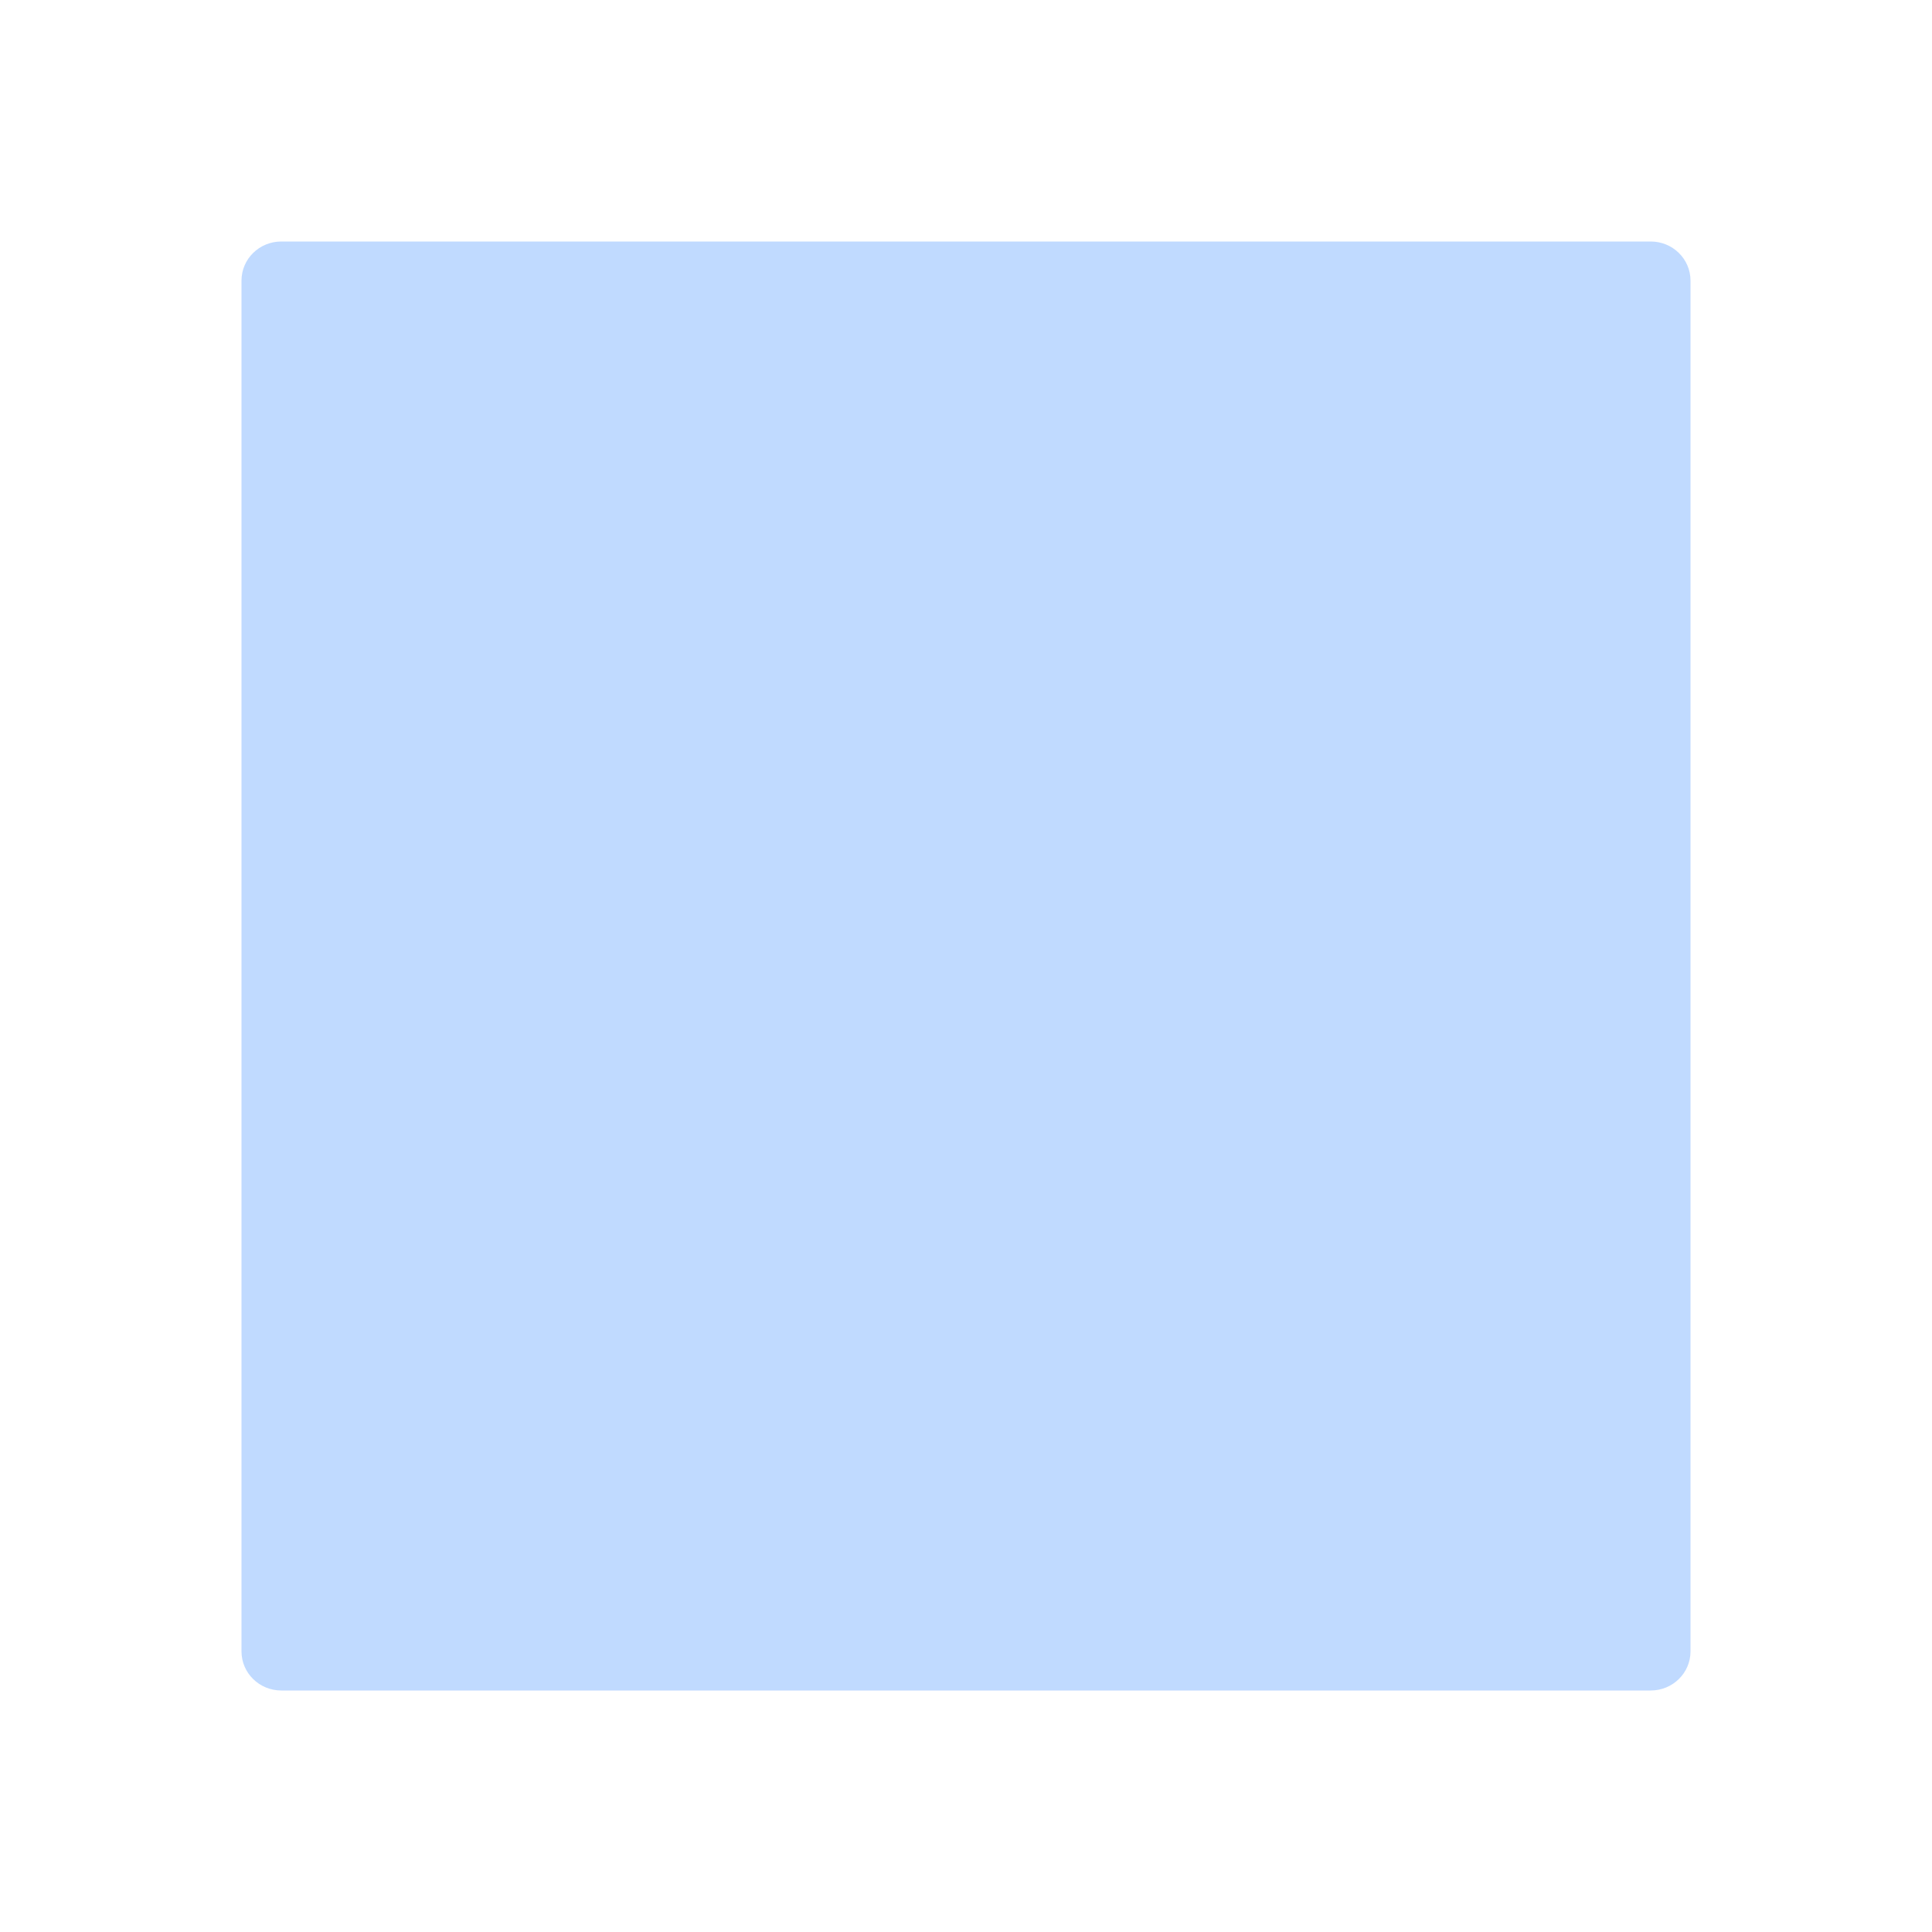
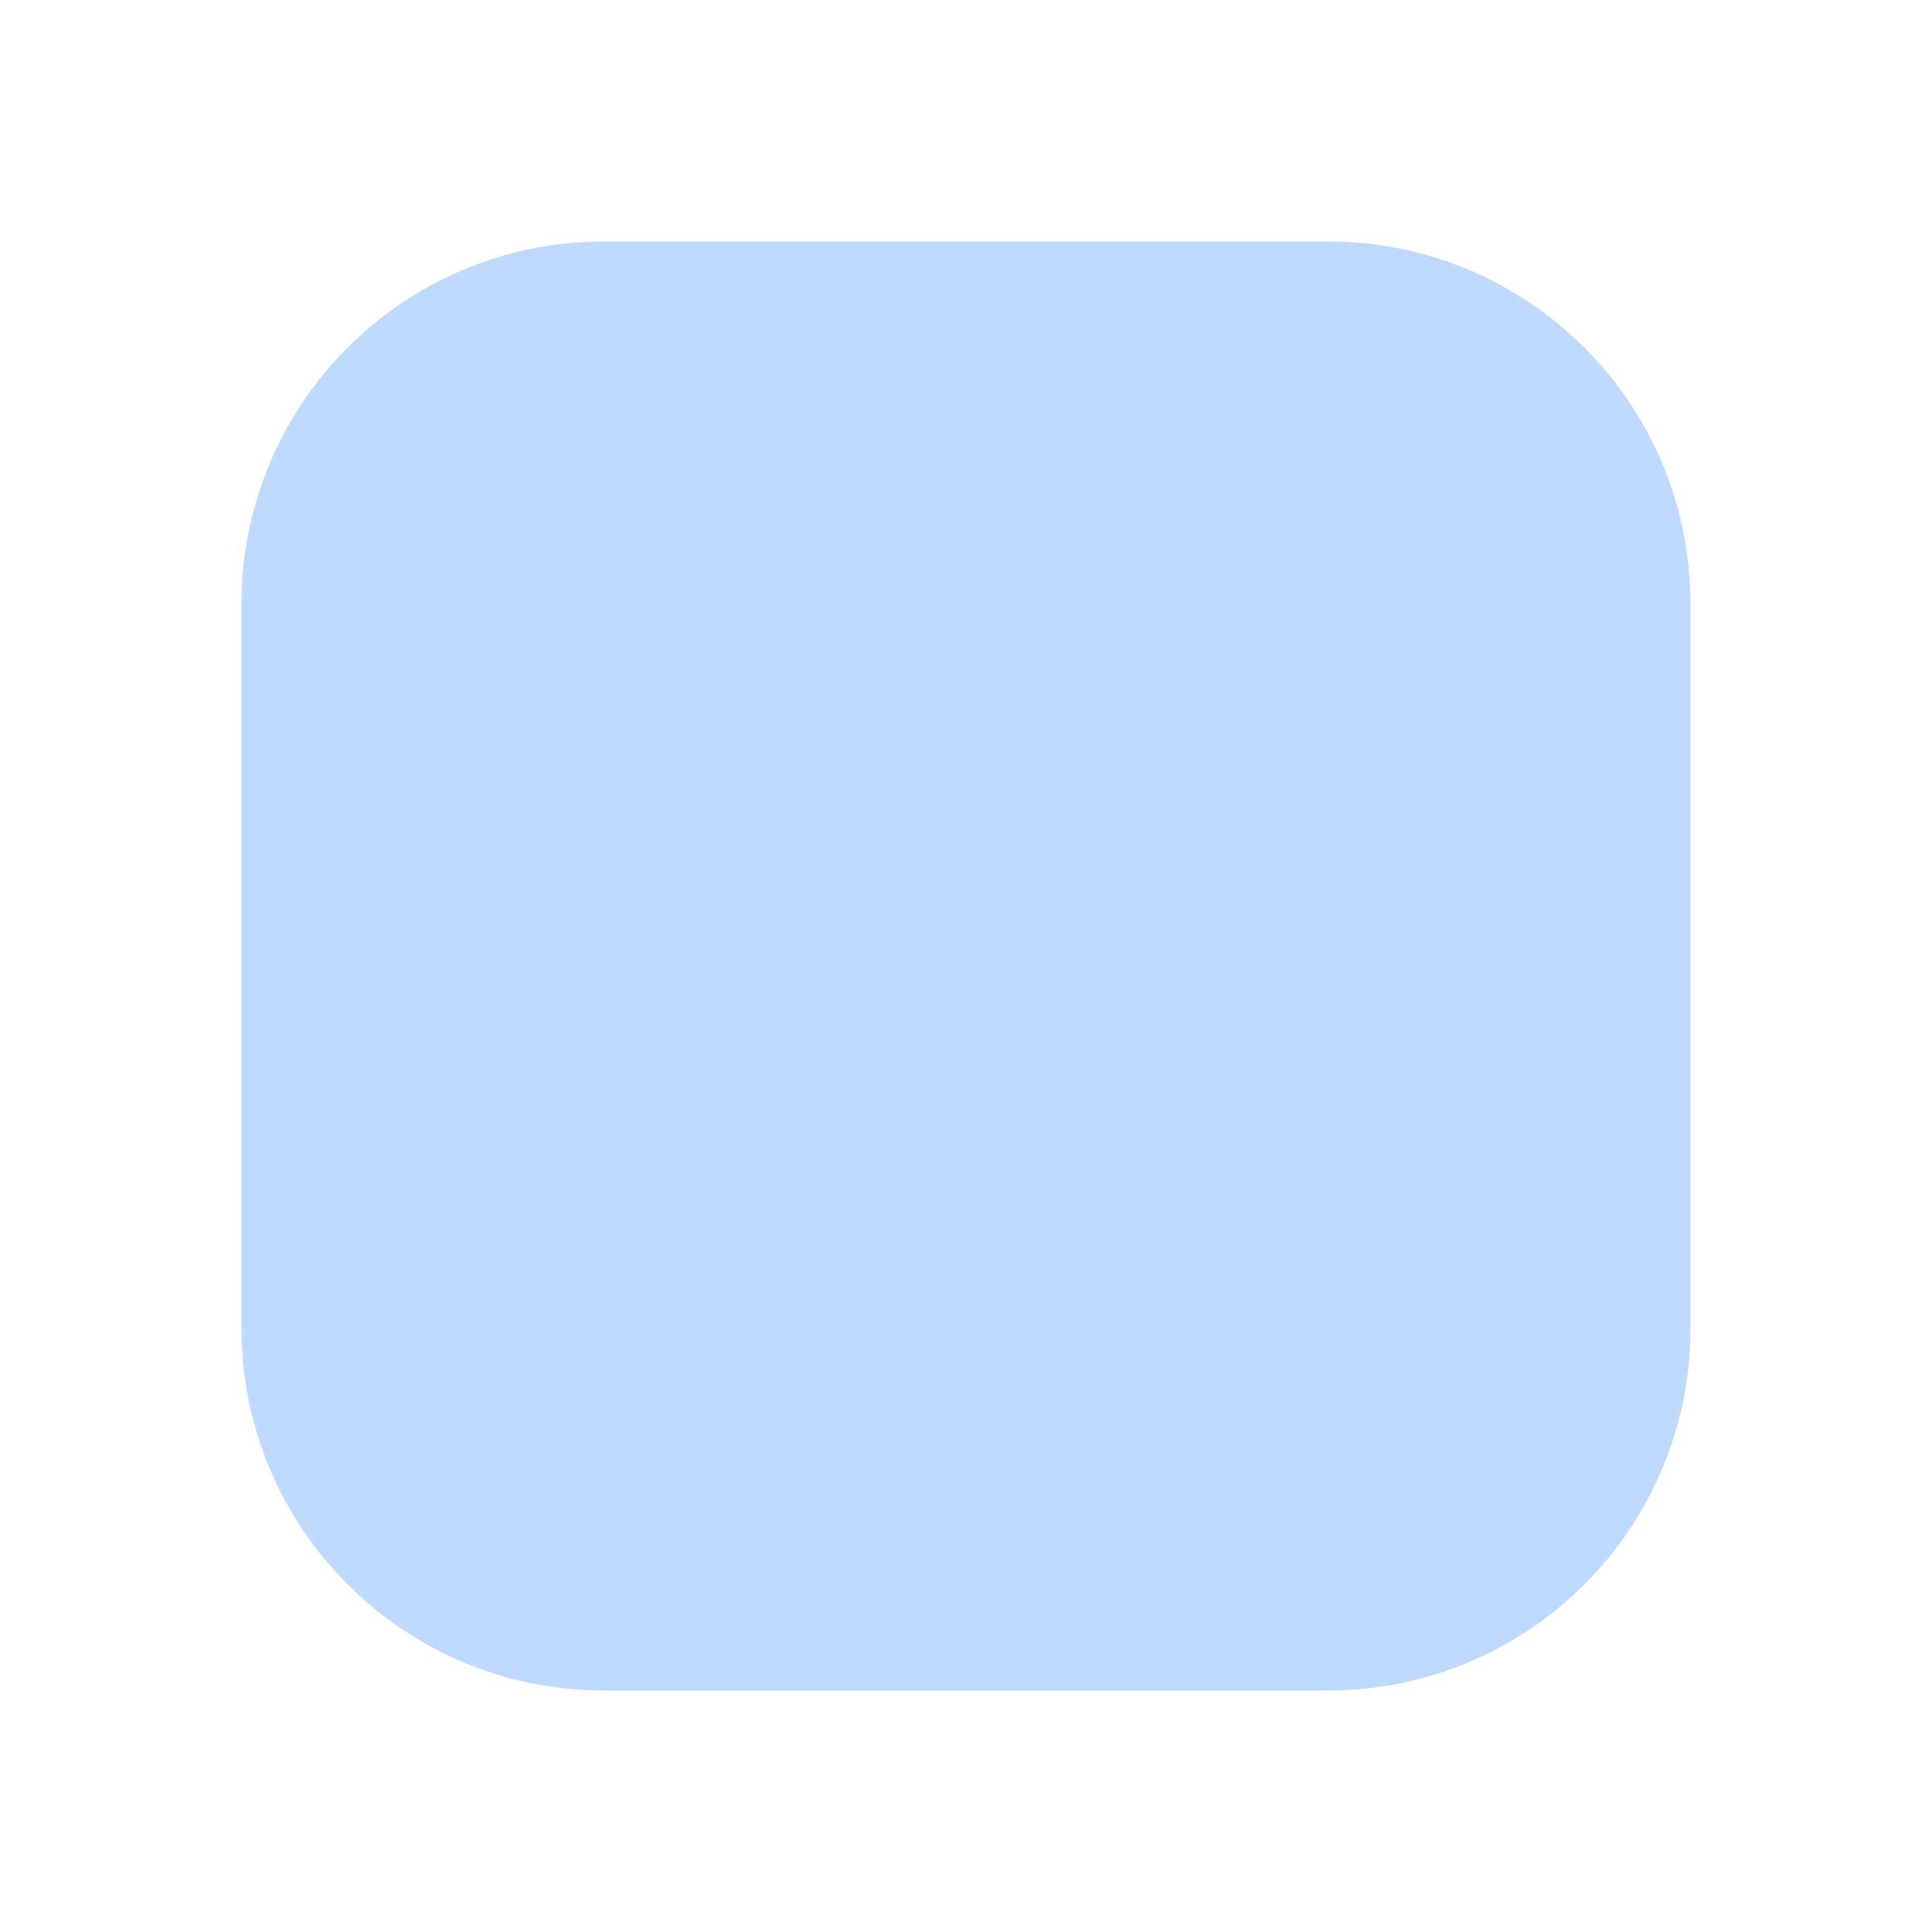
- <svg xmlns="http://www.w3.org/2000/svg" width="64" height="64" viewBox="0 0 64 64" id="svg2" version="1.1">
+ <svg xmlns="http://www.w3.org/2000/svg" id="svg2" width="64" height="64" version="1.1" viewBox="0 0 64 64">
  <defs id="defs4" />
-   <g id="layer1" transform="translate(0,-988.3622)" style="display:none">
-     <rect style="opacity:1;fill:#f2f2f2;fill-opacity:1;fill-rule:nonzero;stroke:none;stroke-width:0.2;stroke-linecap:butt;stroke-linejoin:miter;stroke-miterlimit:10;stroke-dasharray:none;stroke-opacity:1" id="rect4136" width="64" height="64" x="0" y="988.362" />
+   <g id="layer1" style="display:none" transform="translate(0,-988.3622)">
+     <rect id="rect4136" width="64" height="64" x="0" y="988.362" style="opacity:1;fill:#f2f2f2;fill-opacity:1;fill-rule:nonzero;stroke:none;stroke-width:0.2;stroke-linecap:butt;stroke-linejoin:miter;stroke-miterlimit:10;stroke-dasharray:none;stroke-opacity:1" />
  </g>
  <g id="layer2" style="display:inline">
-     <rect style="fill:#c0daff;fill-opacity:1;stroke:none;stroke-width:2;stroke-linecap:round;stroke-linejoin:miter;stroke-miterlimit:4;stroke-dasharray:none;stroke-opacity:1" id="rect4137" width="48" height="48" x="8" y="-56" rx="1.318" ry="1.294" transform="scale(1,-1)" />
+     <rect id="rect4137" width="48" height="48" x="8" y="-56" rx="12" ry="12" style="fill:#c0daff;fill-opacity:1;stroke:none;stroke-width:2;stroke-linecap:round;stroke-linejoin:miter;stroke-miterlimit:4;stroke-dasharray:none;stroke-opacity:1" transform="scale(1,-1)" />
  </g>
</svg>
